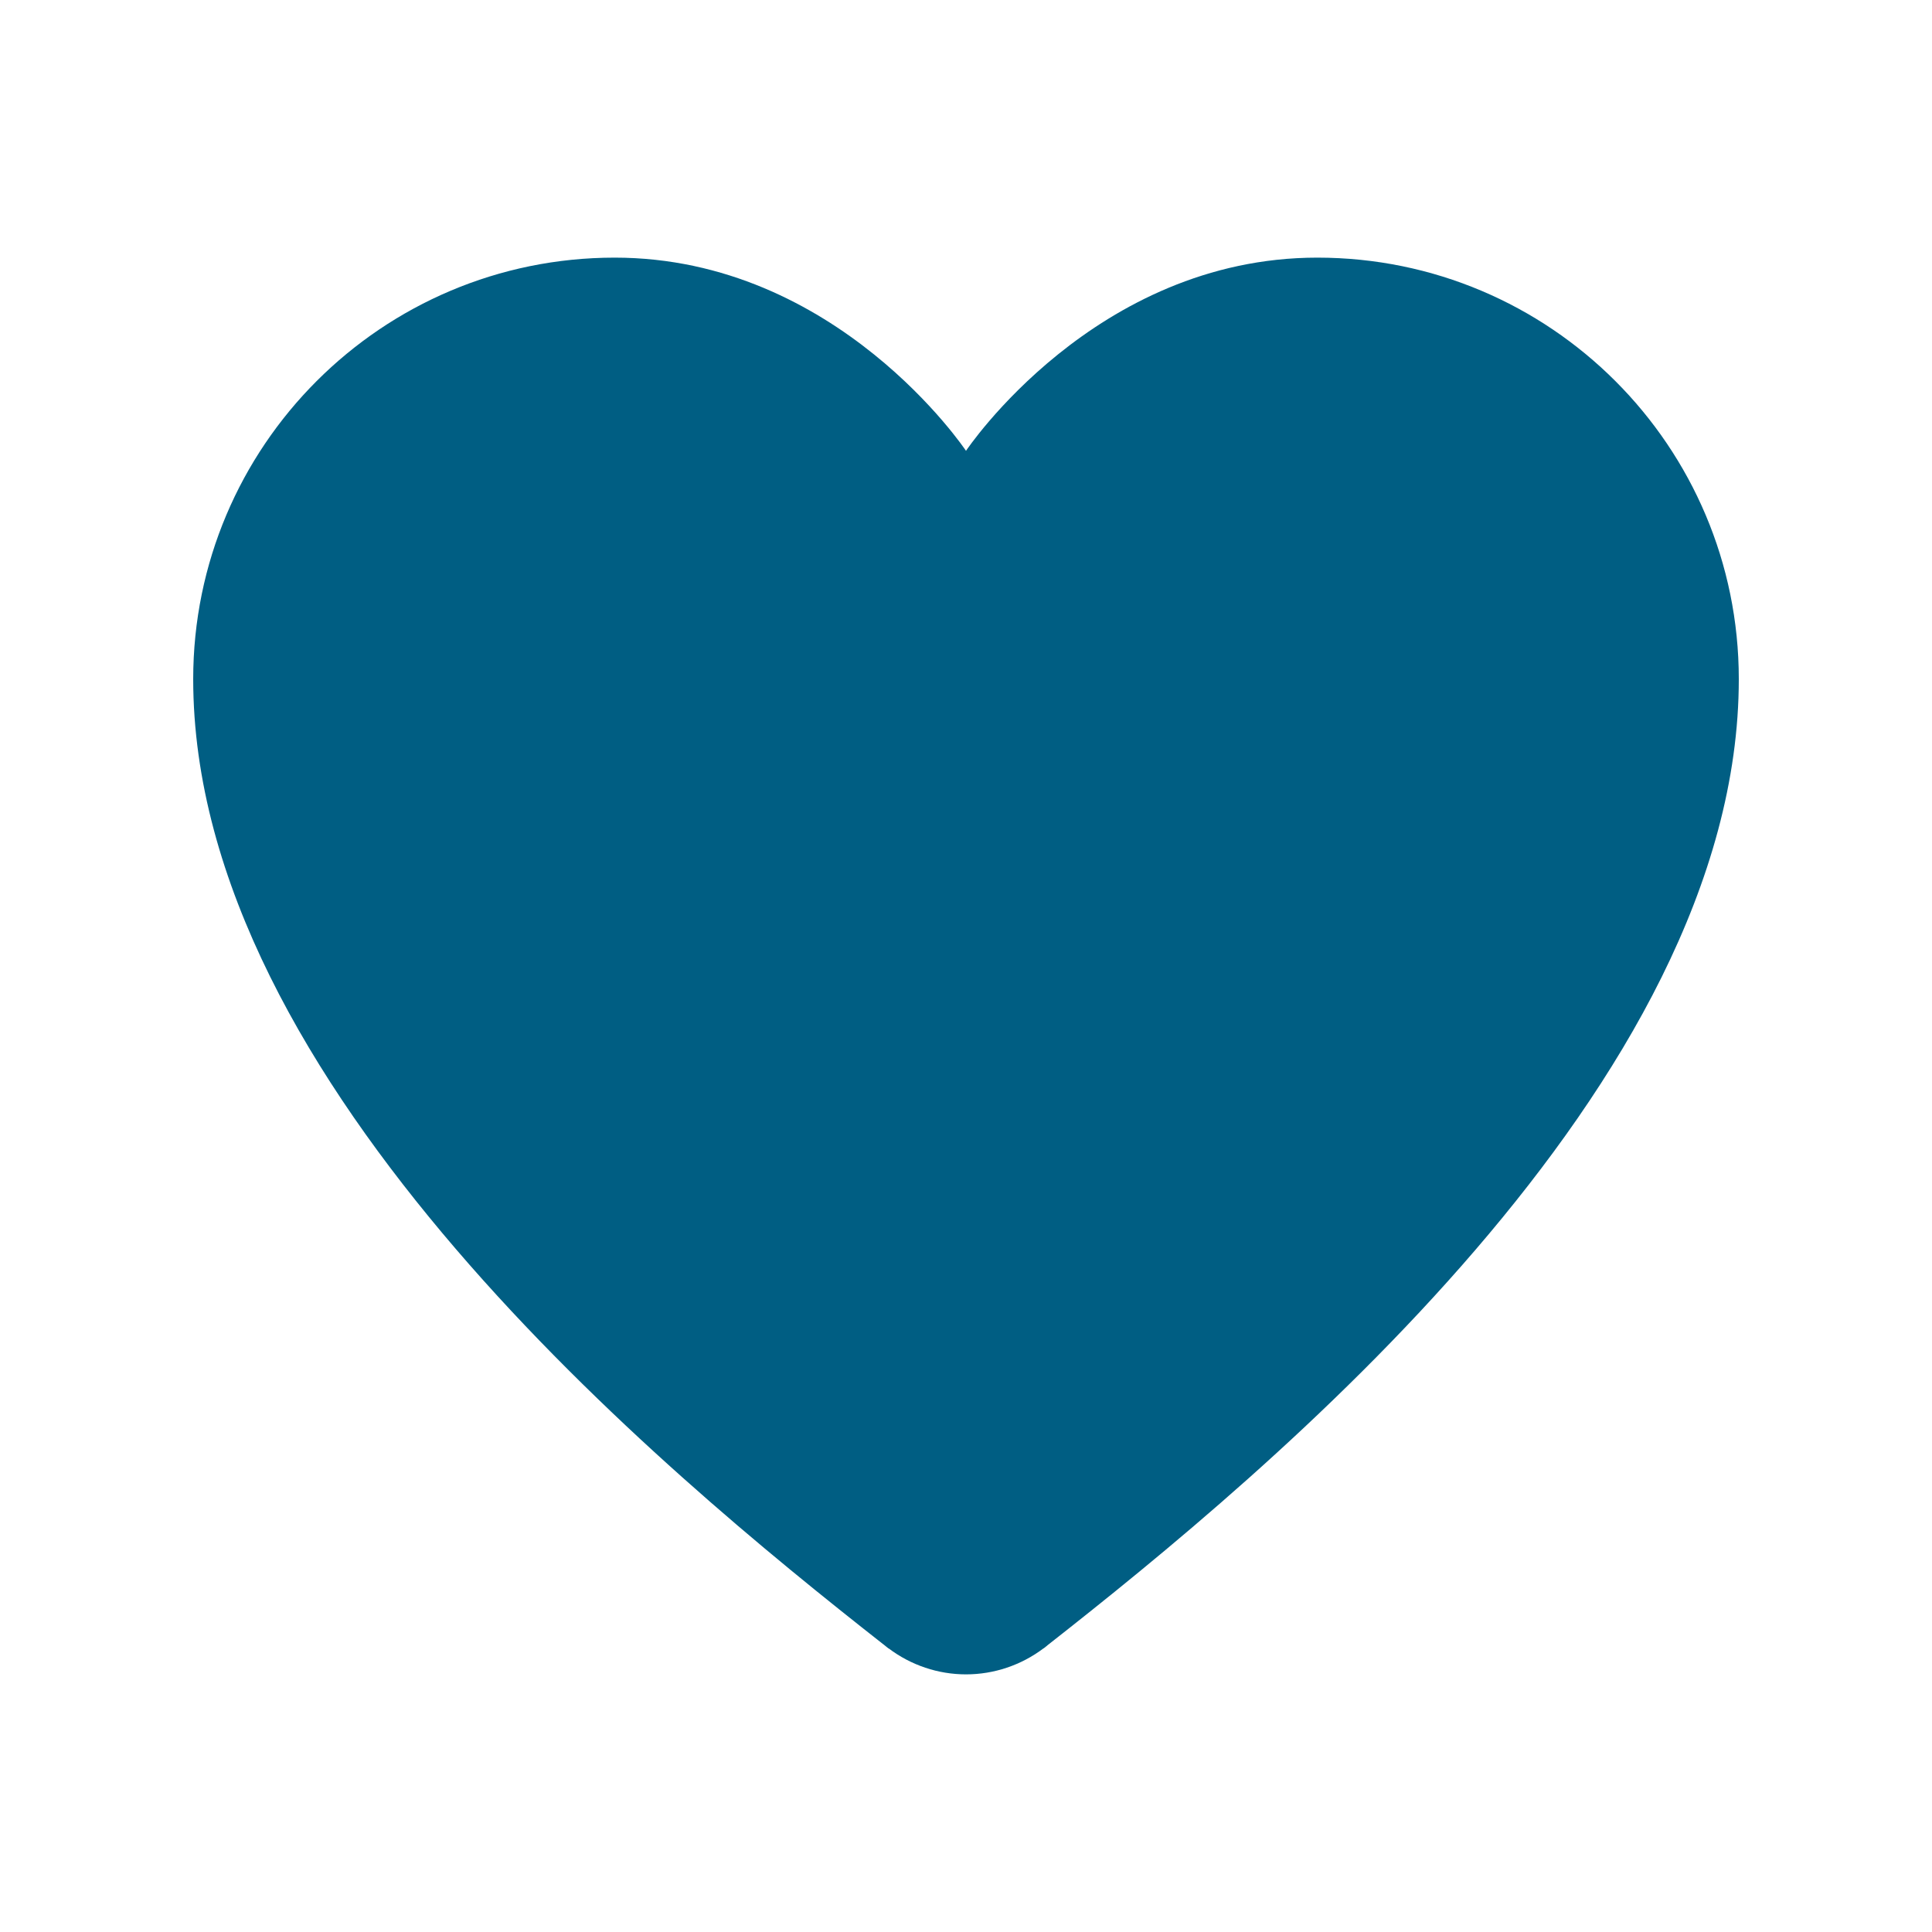
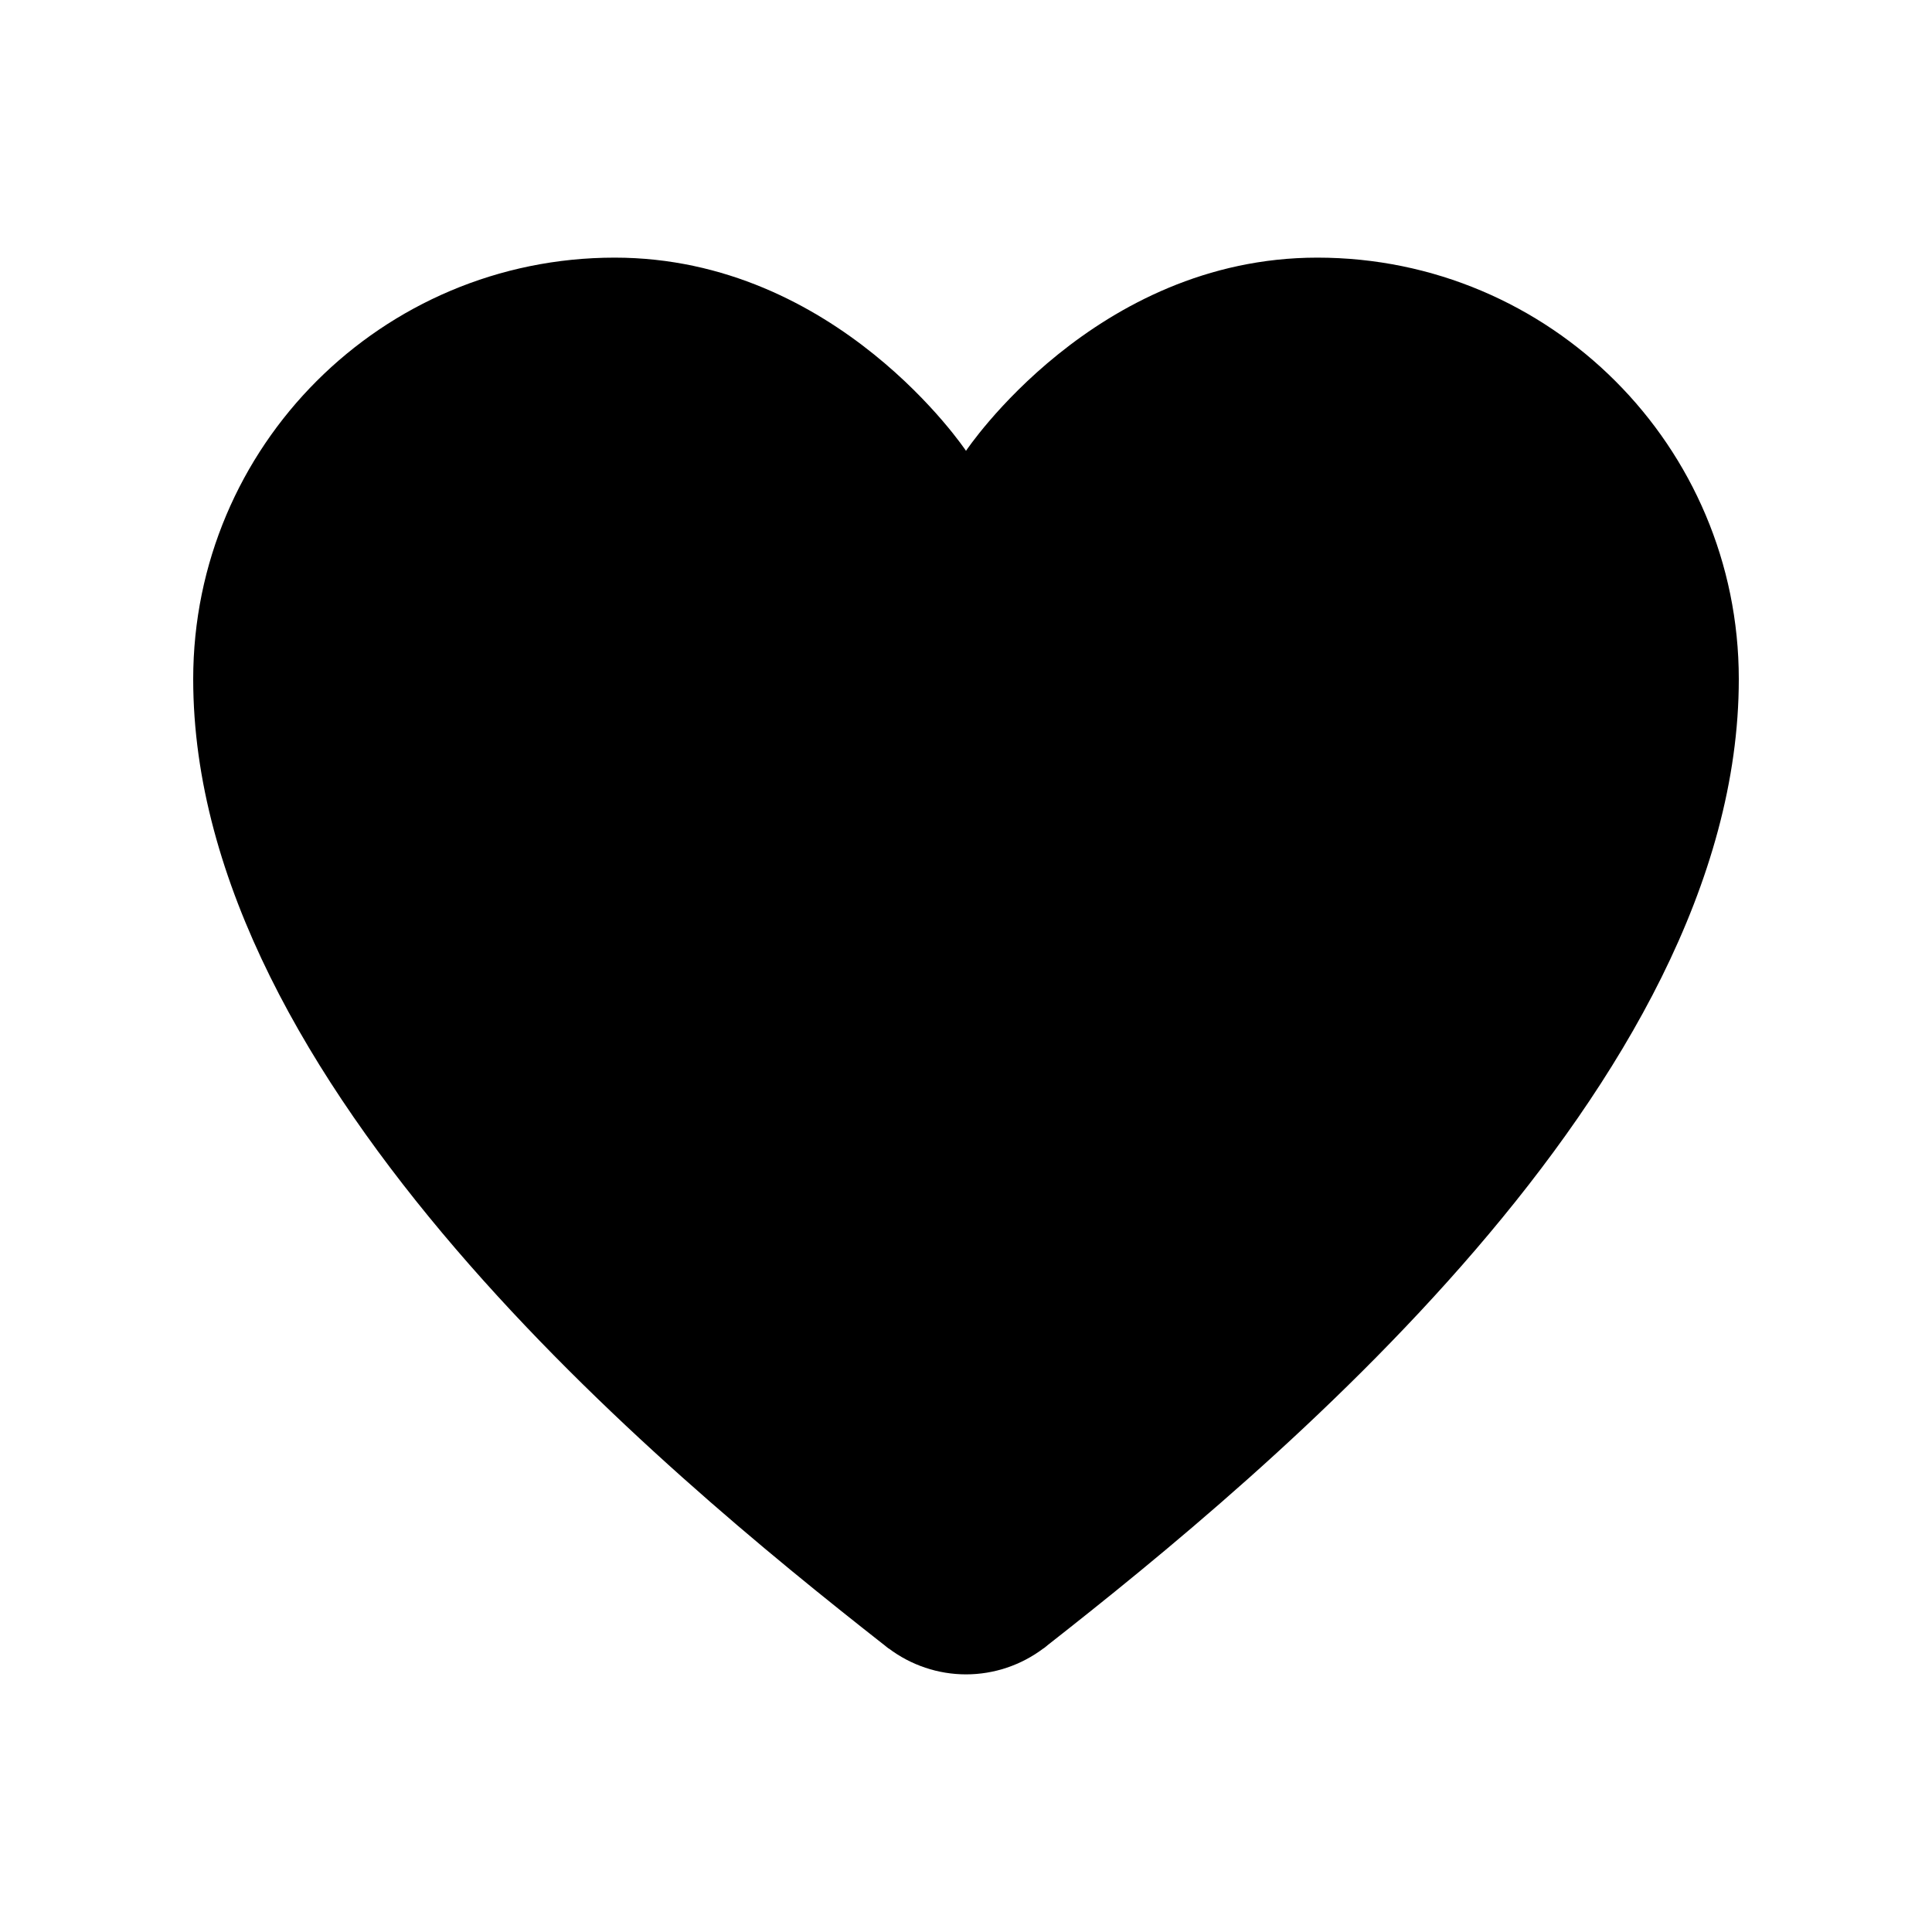
- <svg xmlns="http://www.w3.org/2000/svg" width="20" height="20" viewBox="0 0 20 20" fill="none">
-   <path d="M6.363 2.667C3.953 2.667 2 4.62 2 7.03C2 11.225 6.866 15.233 9.139 17.018C9.141 17.02 9.144 17.022 9.146 17.023C9.161 17.036 9.183 17.053 9.198 17.065L9.199 17.064C9.43 17.238 9.711 17.333 10 17.333C10.29 17.333 10.571 17.238 10.802 17.064V17.065C10.807 17.062 10.813 17.057 10.818 17.053C10.821 17.051 10.826 17.047 10.829 17.044C10.834 17.041 10.838 17.037 10.842 17.033C13.109 15.254 18 11.235 18 7.03C18 4.62 16.047 2.667 13.637 2.667C11.333 2.667 10 4.667 10 4.667C10 4.667 8.667 2.667 6.363 2.667Z" fill="#005E83" />
+ <svg xmlns="http://www.w3.org/2000/svg" width="20" height="20" viewBox="0 0 20 20">
+   <path d="M6.363 2.667C3.953 2.667 2 4.62 2 7.03C2 11.225 6.866 15.233 9.139 17.018C9.141 17.02 9.144 17.022 9.146 17.023C9.161 17.036 9.183 17.053 9.198 17.065L9.199 17.064C9.43 17.238 9.711 17.333 10 17.333C10.29 17.333 10.571 17.238 10.802 17.064V17.065C10.807 17.062 10.813 17.057 10.818 17.053C10.821 17.051 10.826 17.047 10.829 17.044C10.834 17.041 10.838 17.037 10.842 17.033C13.109 15.254 18 11.235 18 7.03C18 4.62 16.047 2.667 13.637 2.667C11.333 2.667 10 4.667 10 4.667C10 4.667 8.667 2.667 6.363 2.667Z" />
</svg>
